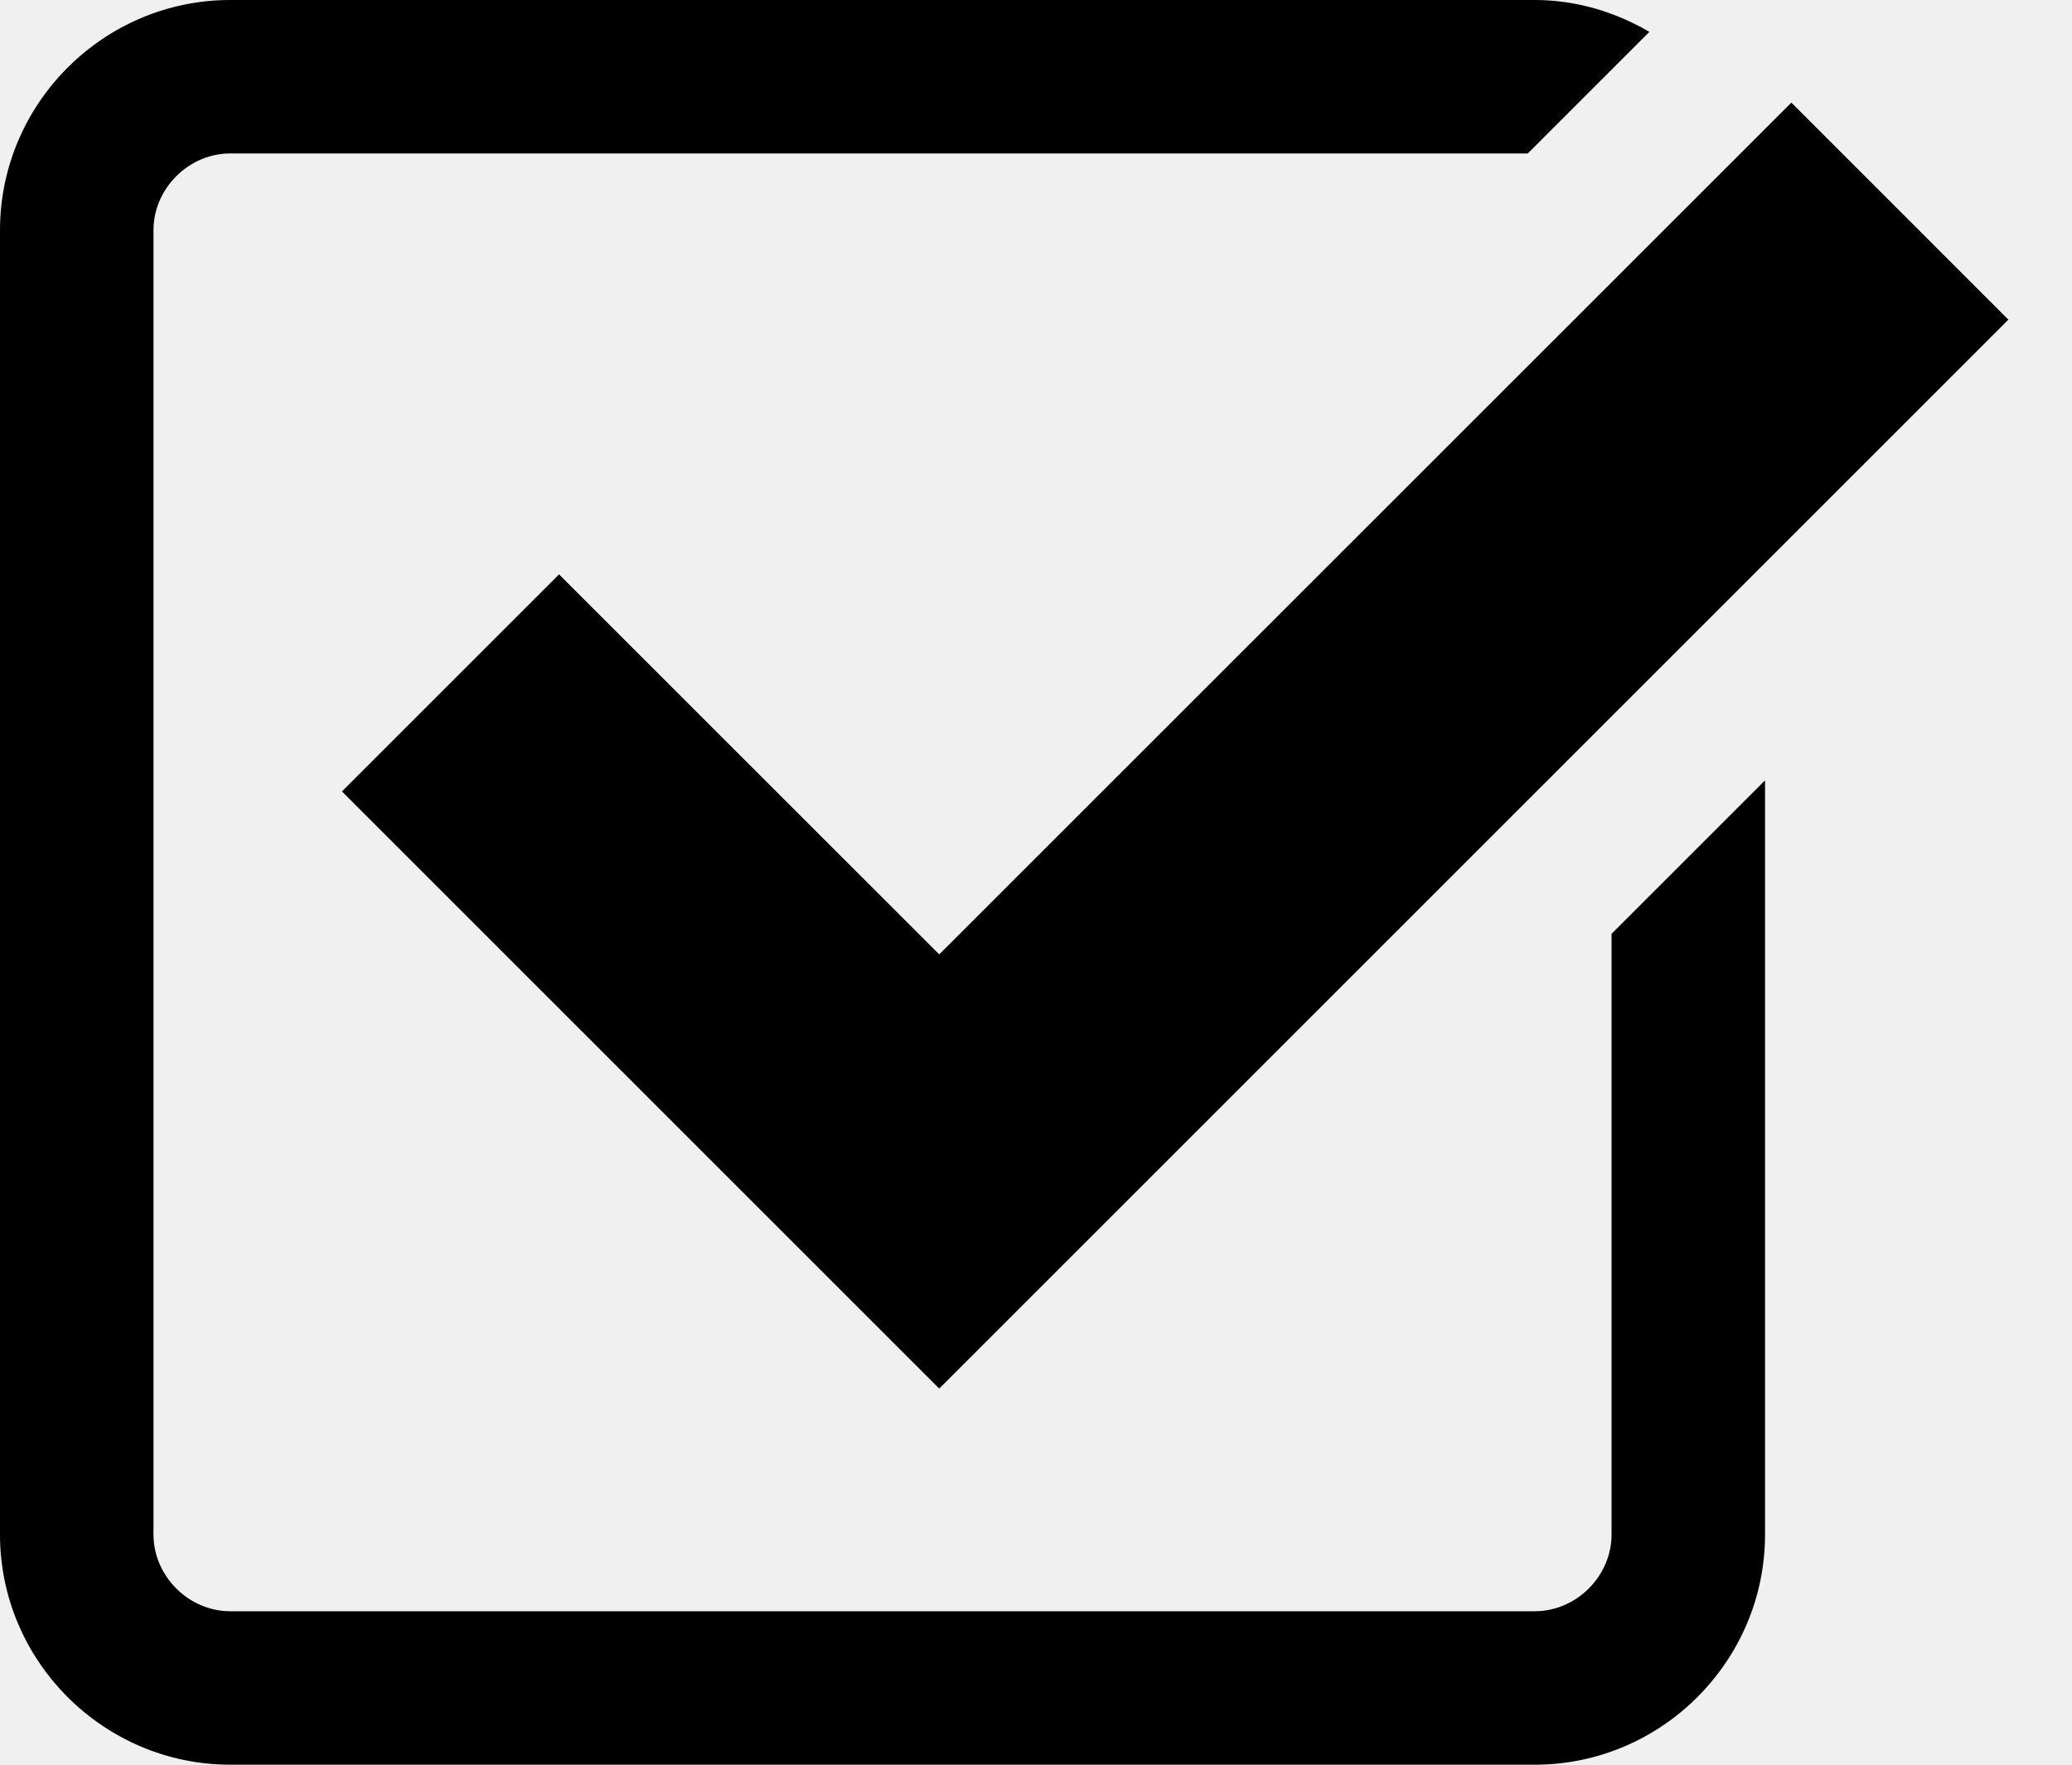
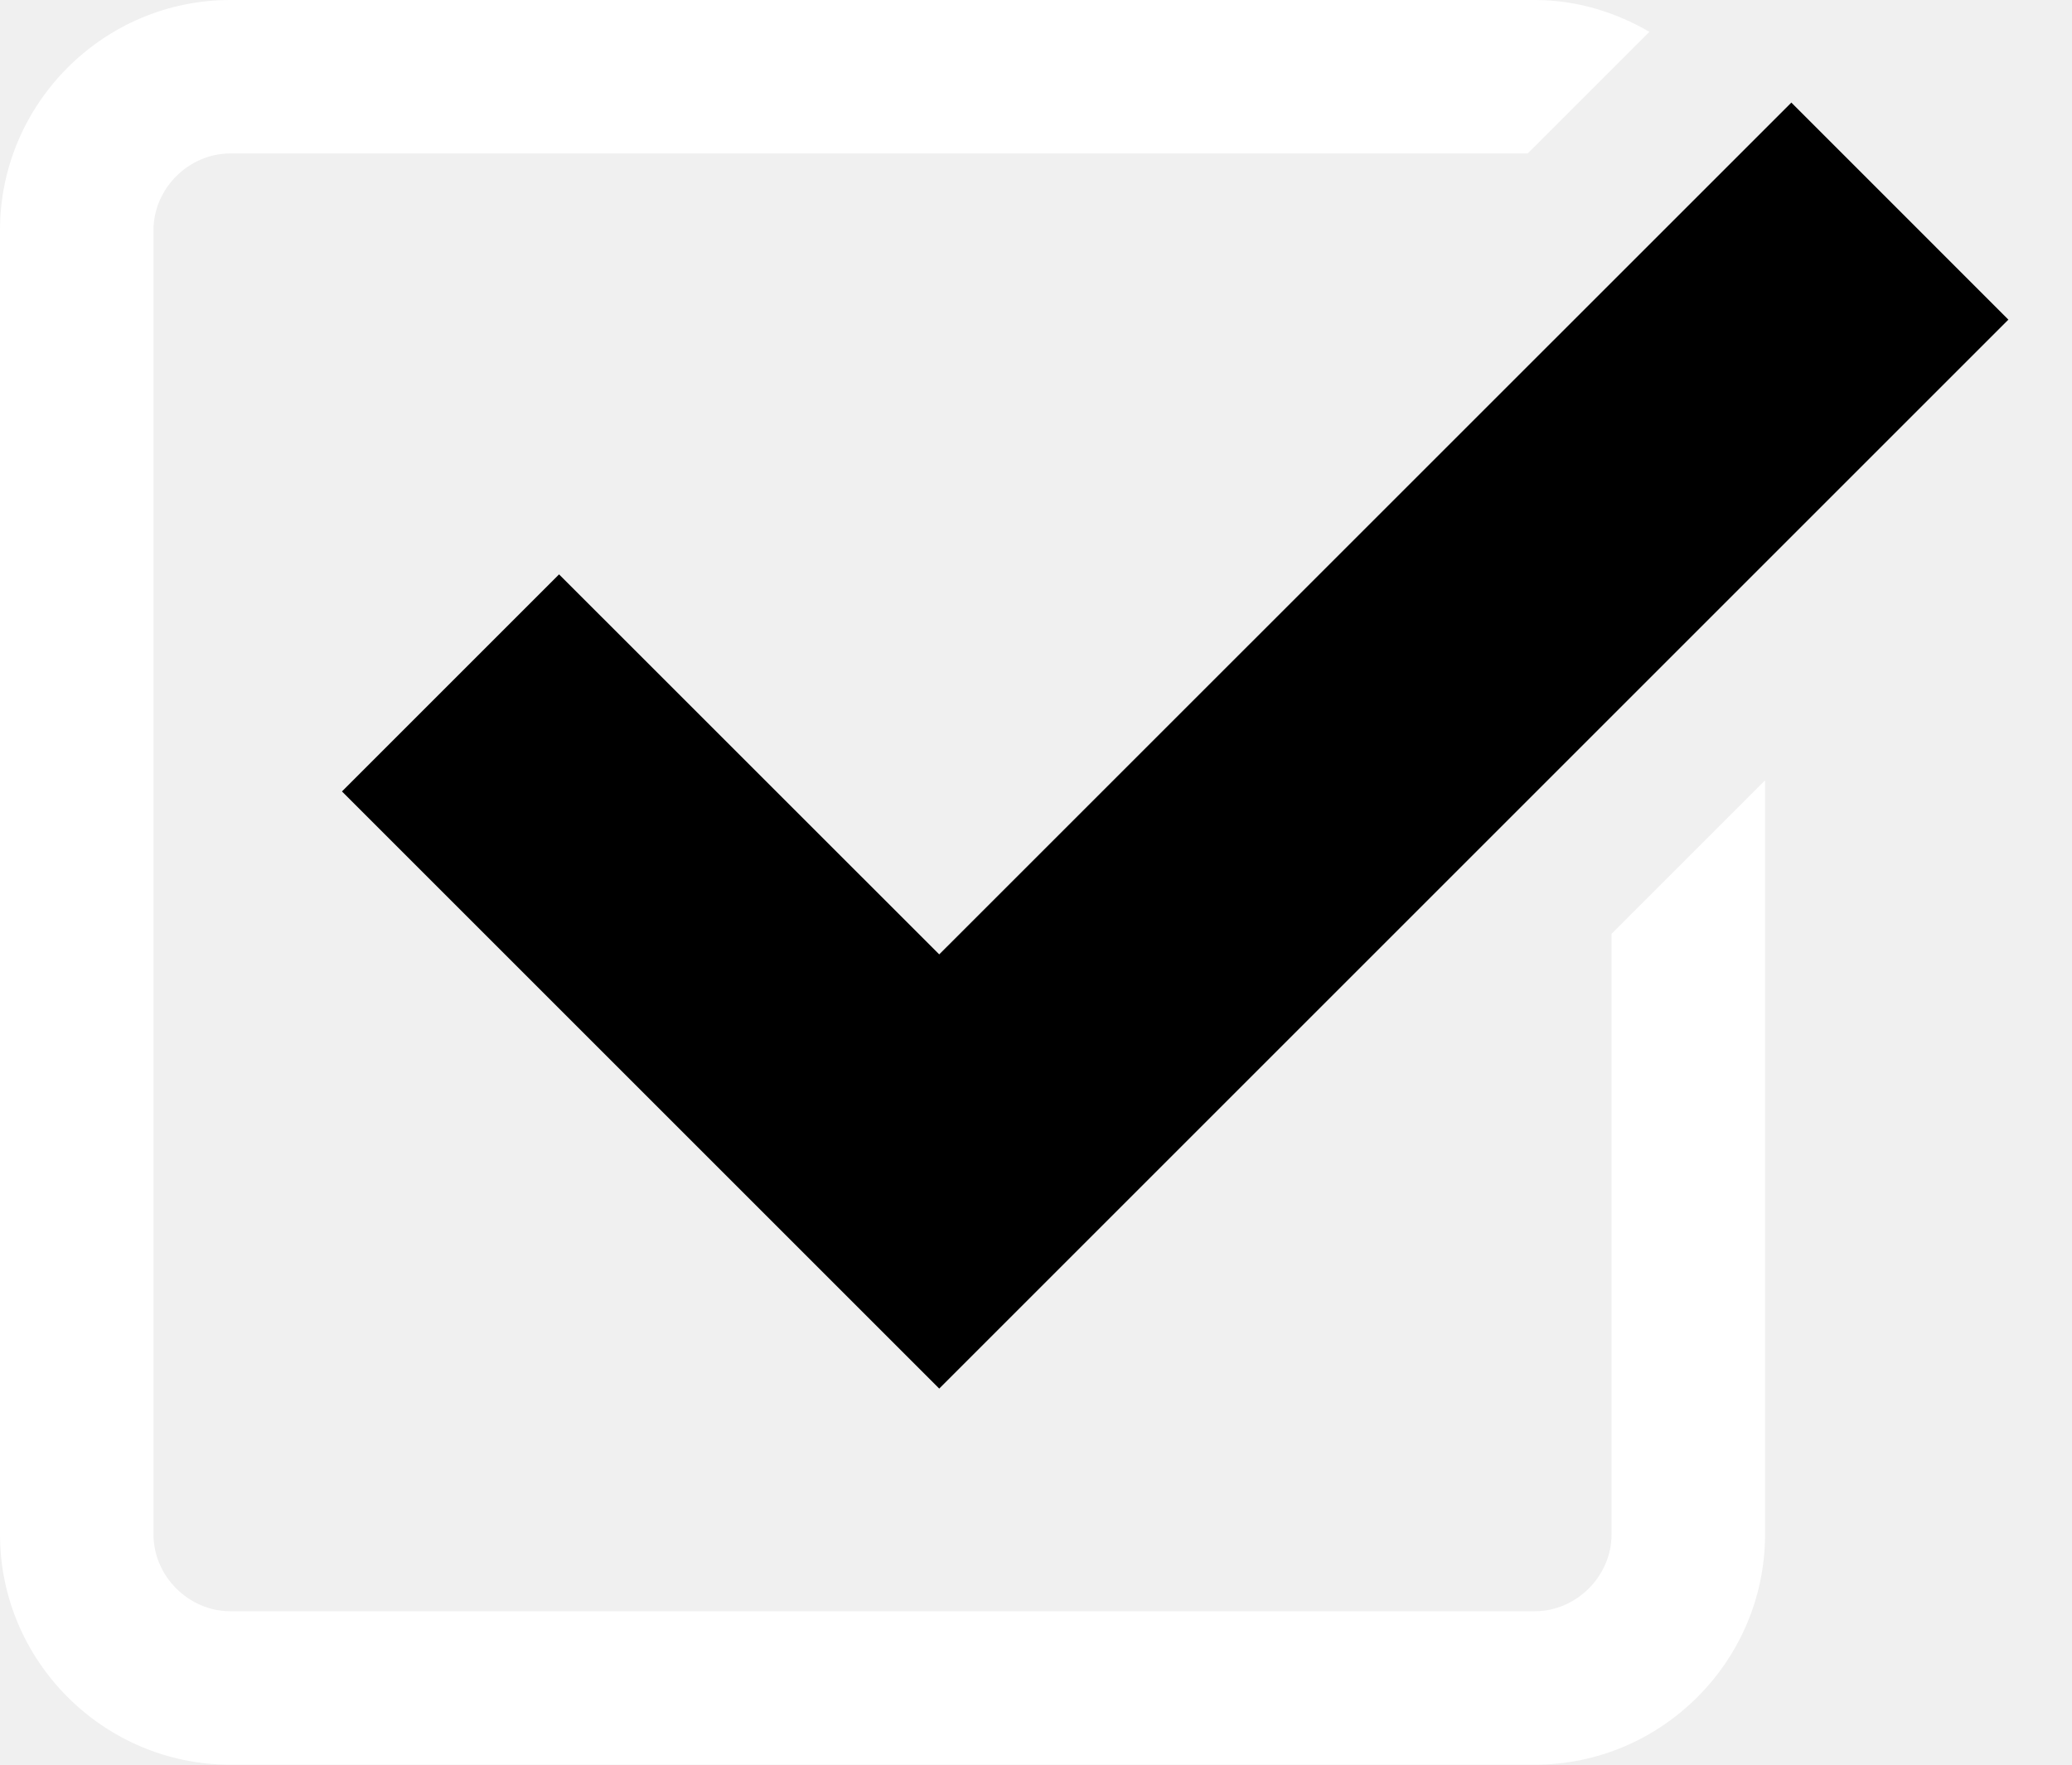
<svg xmlns="http://www.w3.org/2000/svg" version="1.1" x="0px" y="0px" width="27px" height="23px" viewBox="0 0 27 23" enable-background="new 0 0 27 23" xml:space="preserve">
  <g id="Layer_1">
</g>
  <g id="Layer_2">
    <g>
      <polygon points="7.285,7.486 4.456,10.315 12.239,18.098 26.171,4.166 23.343,1.337 12.239,12.439   " />
-       <path d="M21,20c0,0.542-0.458,1-1,1H3c-0.542,0-1-0.458-1-1V3c0-0.542,0.458-1,1-1h16.908l1.585-1.585C21.051,0.158,20.545,0,20,0    H3C1.35,0,0,1.35,0,3v17c0,1.65,1.35,3,3,3h17c1.65,0,3-1.35,3-3v-9.829l-2,2V20z" />
+       <path d="M21,20c0,0.542-0.458,1-1,1H3c-0.542,0-1-0.458-1-1V3c0-0.542,0.458-1,1-1h16.908l1.585-1.585C21.051,0.158,20.545,0,20,0    H3C1.35,0,0,1.35,0,3v17c0,1.65,1.35,3,3,3h17c1.65,0,3-1.35,3-3v-9.829l-2,2V20z" fill="#fff" />
    </g>
  </g>
</svg>
